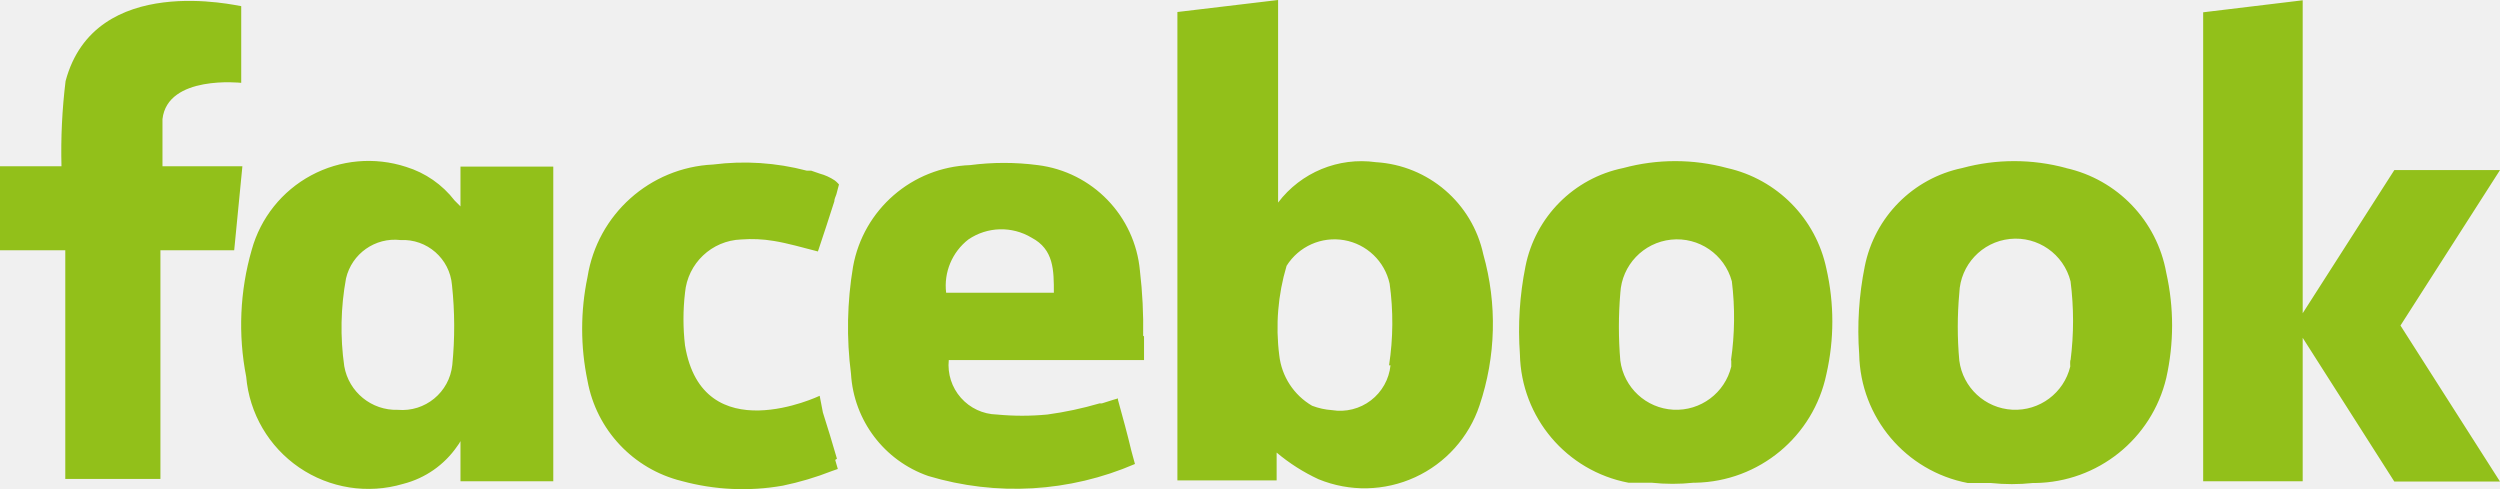
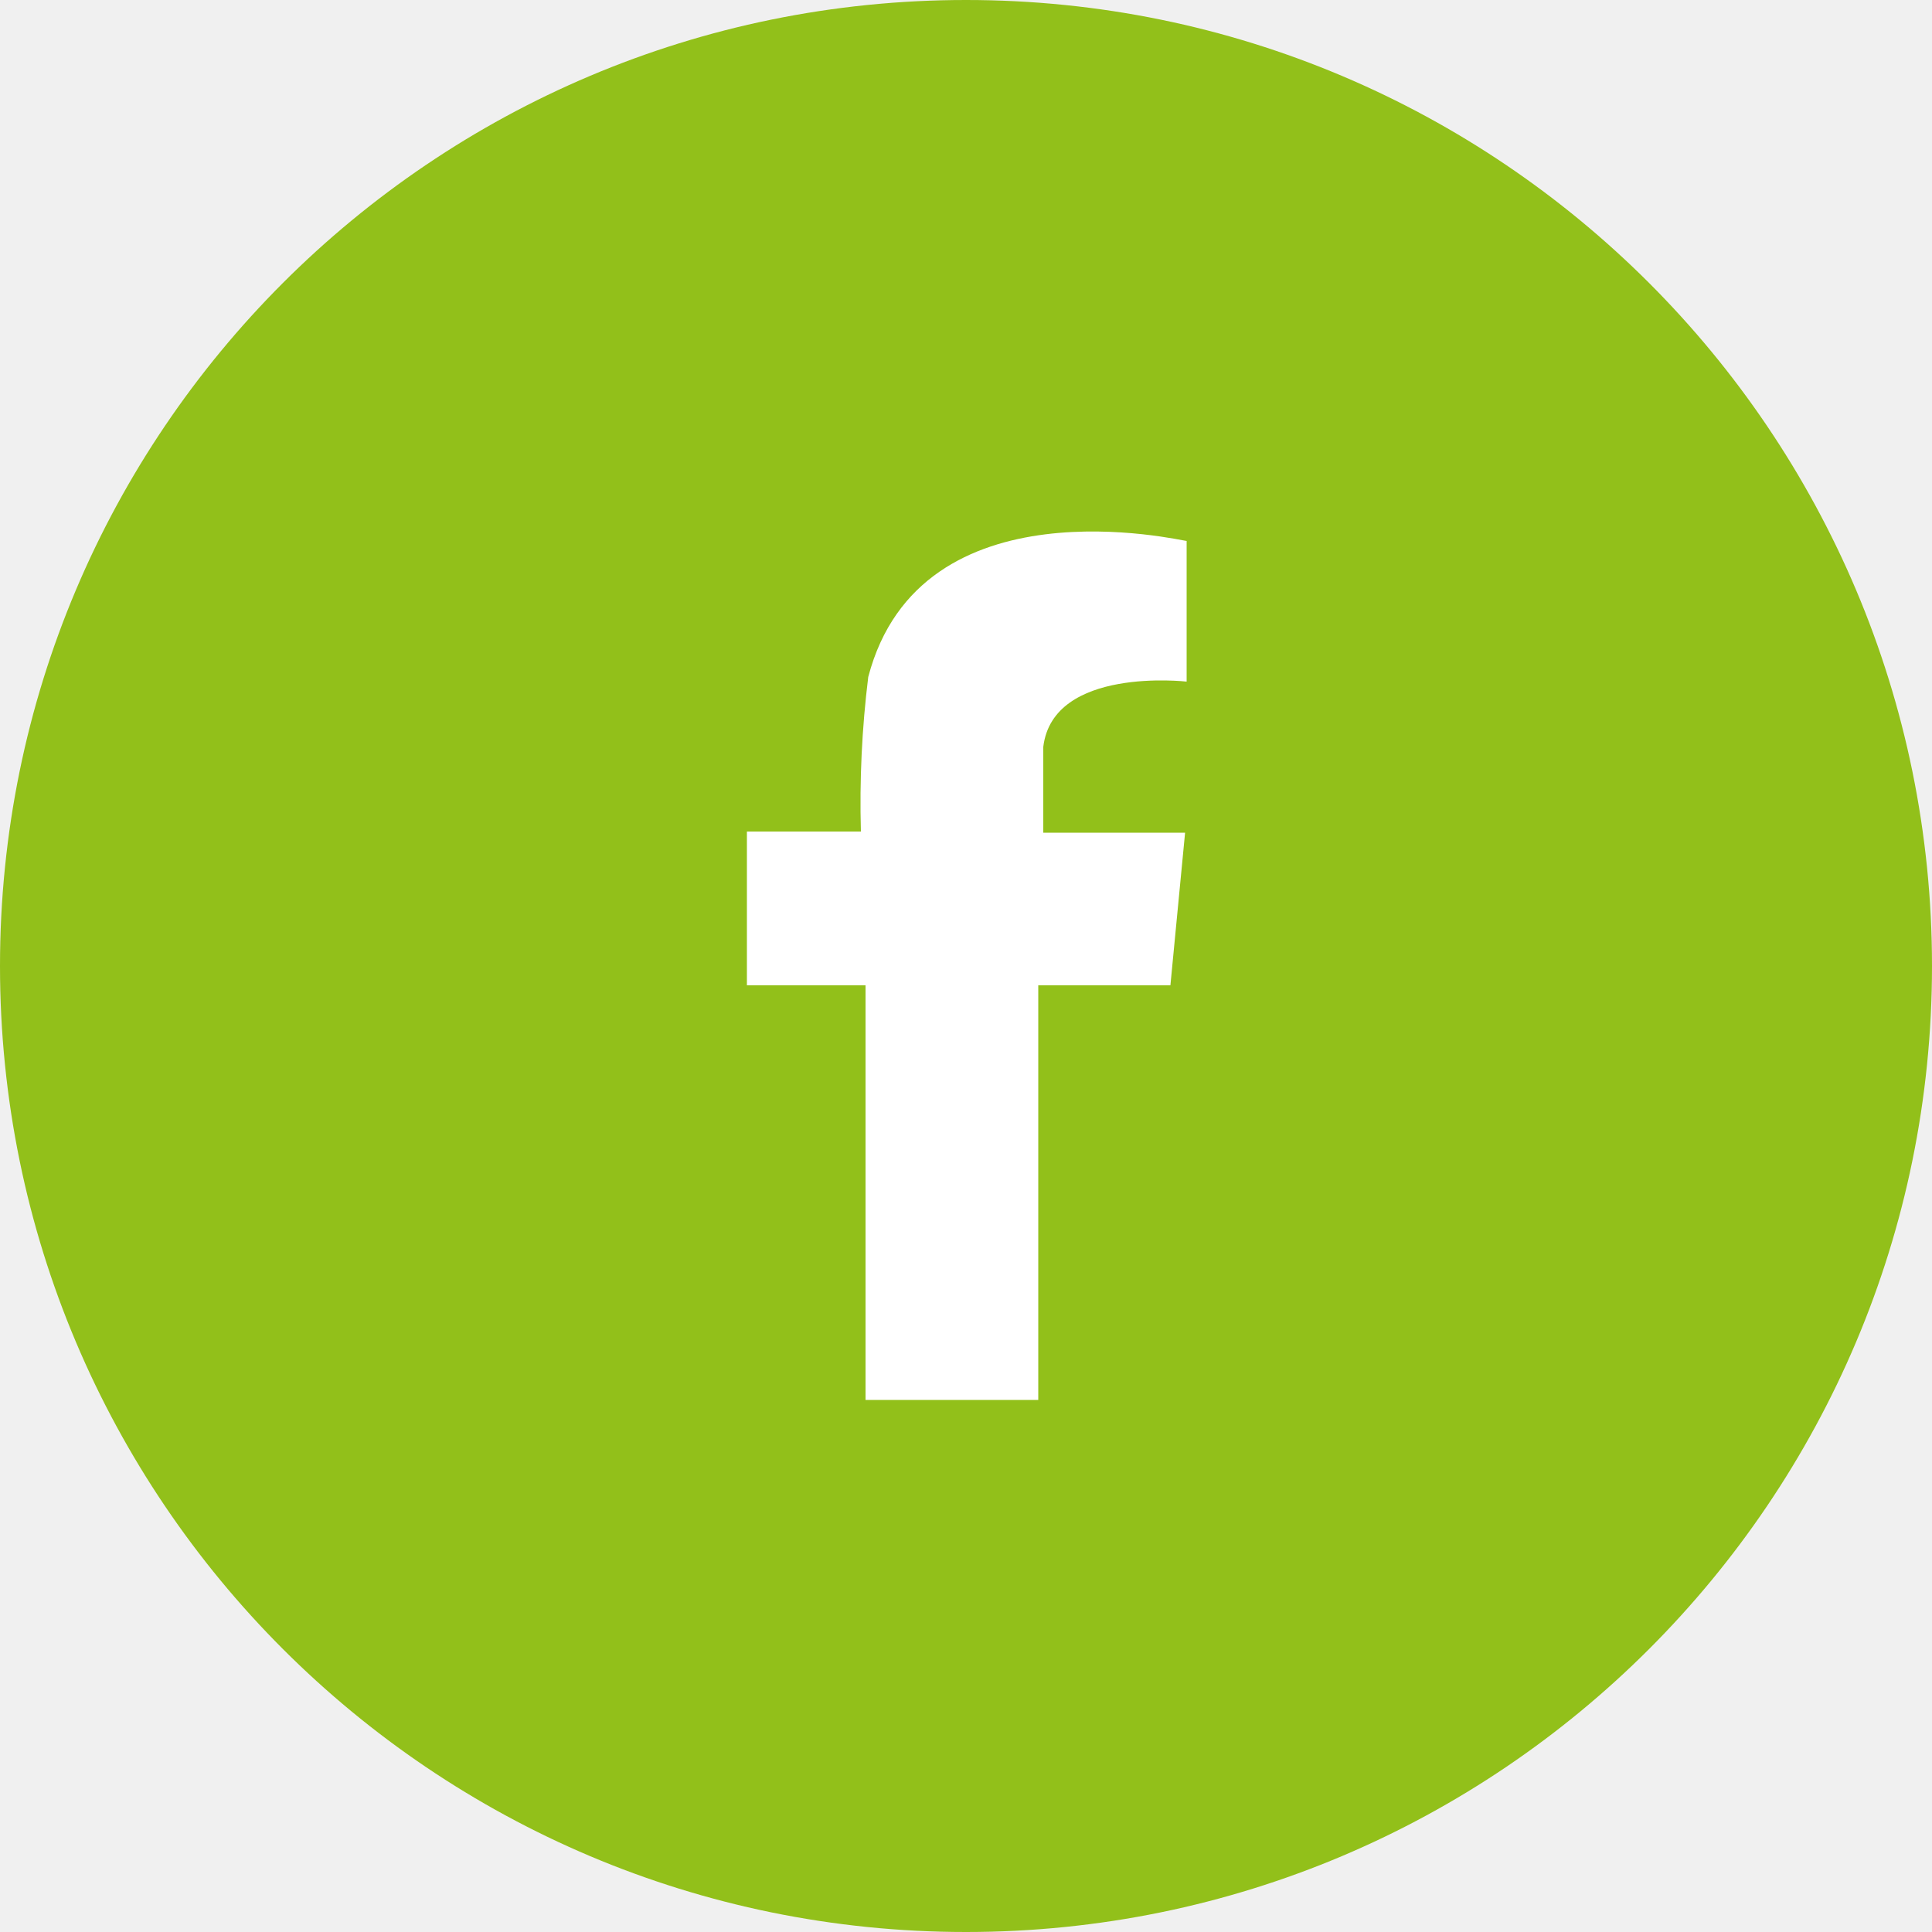
- <svg xmlns="http://www.w3.org/2000/svg" viewBox="0 0 85.4 16.68">
+ <svg xmlns="http://www.w3.org/2000/svg" viewBox="0 0 50 50">
  <g data-name="Ebene 2">
-     <g data-name="Ebene 1" fill="#92c01a">
-       <path d="M47 5.54a3.57 3.57 0 0 0-3.34 1.38V0l-3.44.41v16h3.39v-.95a6.4 6.4 0 0 0 1.43.91 4.14 4.14 0 0 0 5.5-2.52 8.73 8.73 0 0 0 .13-5.16A4 4 0 0 0 47 5.54m.5 6.94a1.73 1.73 0 0 1-2 1.53 2.34 2.34 0 0 1-.68-.15 2.29 2.29 0 0 1-1.12-1.72 7.4 7.4 0 0 1 .25-3.06 1.93 1.93 0 0 1 3.52.61 9.66 9.66 0 0 1-.02 2.79zM59 5.74a6.79 6.79 0 0 0-3.55 0 4.28 4.28 0 0 0-3.34 3.36 11.15 11.15 0 0 0-.19 3 4.56 4.56 0 0 0 3.71 4.39H56.42a6.8 6.8 0 0 0 1.43 0h.07a4.66 4.66 0 0 0 4.47-3.71 8.1 8.1 0 0 0 0-3.6A4.46 4.46 0 0 0 59 5.74m.14 6.57v.21a1.93 1.93 0 0 1-3.79-.2 13.7 13.7 0 0 1 0-2.31 1.94 1.94 0 0 1 3.81-.4 10.12 10.12 0 0 1-.03 2.7zM8 5.68H5.55V4.07c.17-1.52 2.69-1.24 2.69-1.24V.21c-.09 0-5-1.19-6 2.56a19.75 19.75 0 0 0-.14 2.91H0v2.87h2.23v7.81h3.25V8.55H8l.28-2.87H8M15.73 7.05l-.12-.12-.08-.08a3.33 3.33 0 0 0-1.66-1.15A4.14 4.14 0 0 0 8.6 8.53a9.25 9.25 0 0 0-.19 4.34 4.19 4.19 0 0 0 5.36 3.66 3.2 3.2 0 0 0 1.85-1.29 1.15 1.15 0 0 0 .11-.17v1.37h3.17V5.69h-3.17v1.36m-.28 5.42A1.72 1.72 0 0 1 13.59 14a1.8 1.8 0 0 1-1.83-1.49 9.3 9.3 0 0 1 .06-3 1.71 1.71 0 0 1 1.86-1.31 1.68 1.68 0 0 1 1.76 1.54 13.3 13.3 0 0 1 .01 2.73zM28.59 15.67c-.15-.53-.32-1.07-.48-1.58l-.11-.57s-4 1.91-4.6-1.72a7.73 7.73 0 0 1 0-1.8 2 2 0 0 1 1.92-1.82 4.59 4.59 0 0 1 1.11.05c.49.08 1 .23 1.51.36.19-.57.38-1.14.56-1.71 0-.09.05-.17.07-.24l.09-.34s-.08-.09-.15-.14a1.73 1.73 0 0 0-.51-.23l-.29-.1h-.15a8.4 8.4 0 0 0-3.2-.21 4.56 4.56 0 0 0-4.29 3.84 8.67 8.67 0 0 0 0 3.55 4.32 4.32 0 0 0 3.21 3.42 7.92 7.92 0 0 0 3.46.16 10.28 10.28 0 0 0 1.68-.5l.2-.07-.09-.31M39.05 11.47a16.43 16.43 0 0 0-.11-2.22 4 4 0 0 0-3.49-3.61 8.93 8.93 0 0 0-2.31 0 4.22 4.22 0 0 0-4 3.47 12.47 12.47 0 0 0-.07 3.66 3.94 3.94 0 0 0 2.64 3.49 10.31 10.31 0 0 0 7.06-.41l-.12-.44c-.14-.59-.3-1.17-.46-1.75v-.05l-.17.05-.38.12h-.08a12.29 12.29 0 0 1-1.78.38 9.09 9.09 0 0 1-1.73 0 1.69 1.69 0 0 1-1.64-1.86h6.67v-.81M36 10h-3.68a2 2 0 0 1 .76-1.82 2 2 0 0 1 2.16-.06c.76.4.76 1.11.76 1.88zM85.4 5.81h-3.61l-3.13 4.89V.01l-3.4.41v16.02h3.4v-4.9l3.13 4.91h3.61L82 11.12l3.4-5.31M70.58 5.74a6.79 6.79 0 0 0-3.55 0A4.29 4.29 0 0 0 63.7 9.1a11.1 11.1 0 0 0-.19 3 4.57 4.57 0 0 0 3.71 4.4H68.01a6.82 6.82 0 0 0 1.43 0h.08A4.67 4.67 0 0 0 74 12.91a8.2 8.2 0 0 0 0-3.59 4.47 4.47 0 0 0-3.43-3.58m.15 6.57a1.55 1.55 0 0 0 0 .21 1.93 1.93 0 0 1-3.79-.2 12.73 12.73 0 0 1 0-2.31 1.93 1.93 0 0 1 3.8-.4 10.69 10.69 0 0 1 0 2.7z" />
+     <g data-name="Ebene 1">
+       <circle cx="25" cy="25" r="25" fill="#92c01a" />
+       <path d="M30.29 21.55H27v-2.22c.25-2.09 3.71-1.69 3.71-1.69V14c-.12 0-6.89-1.63-8.24 3.52a26.58 26.58 0 0 0-.19 4h-2.95v3.98h3.07v10.73h4.47V25.5h3.42l.38-3.95h-.38" fill="#fff" />
    </g>
  </g>
</svg>
